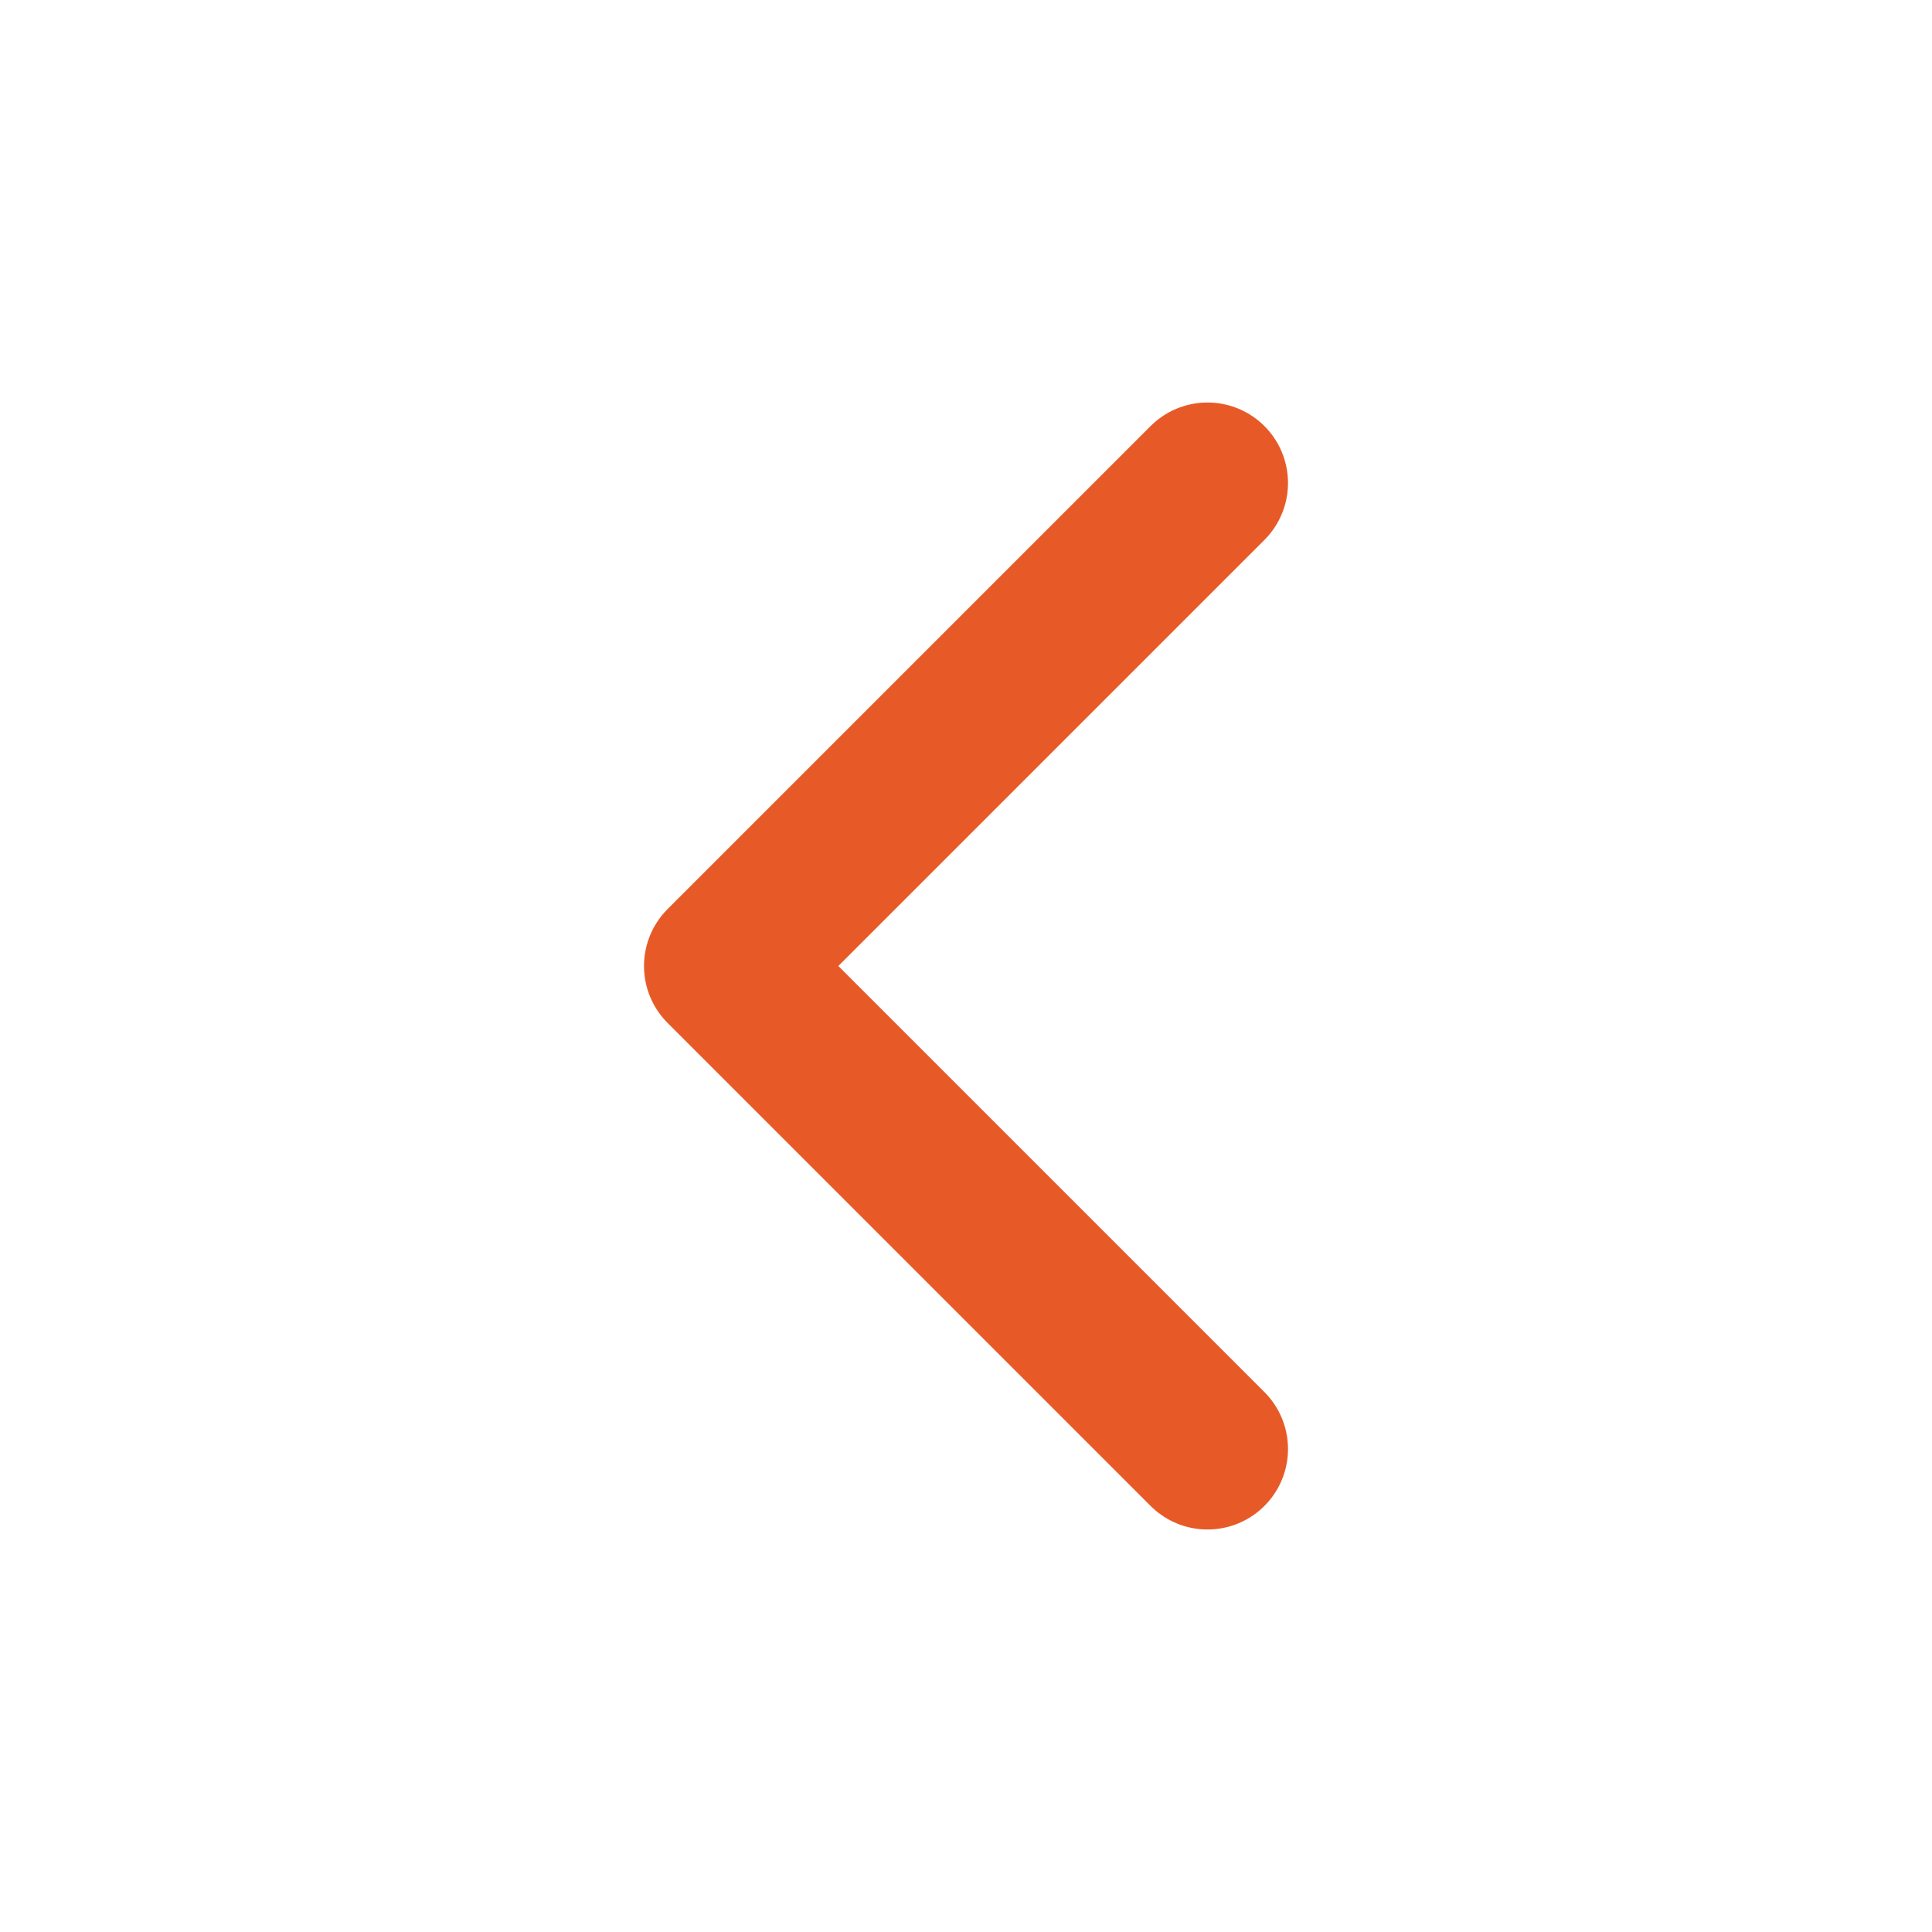
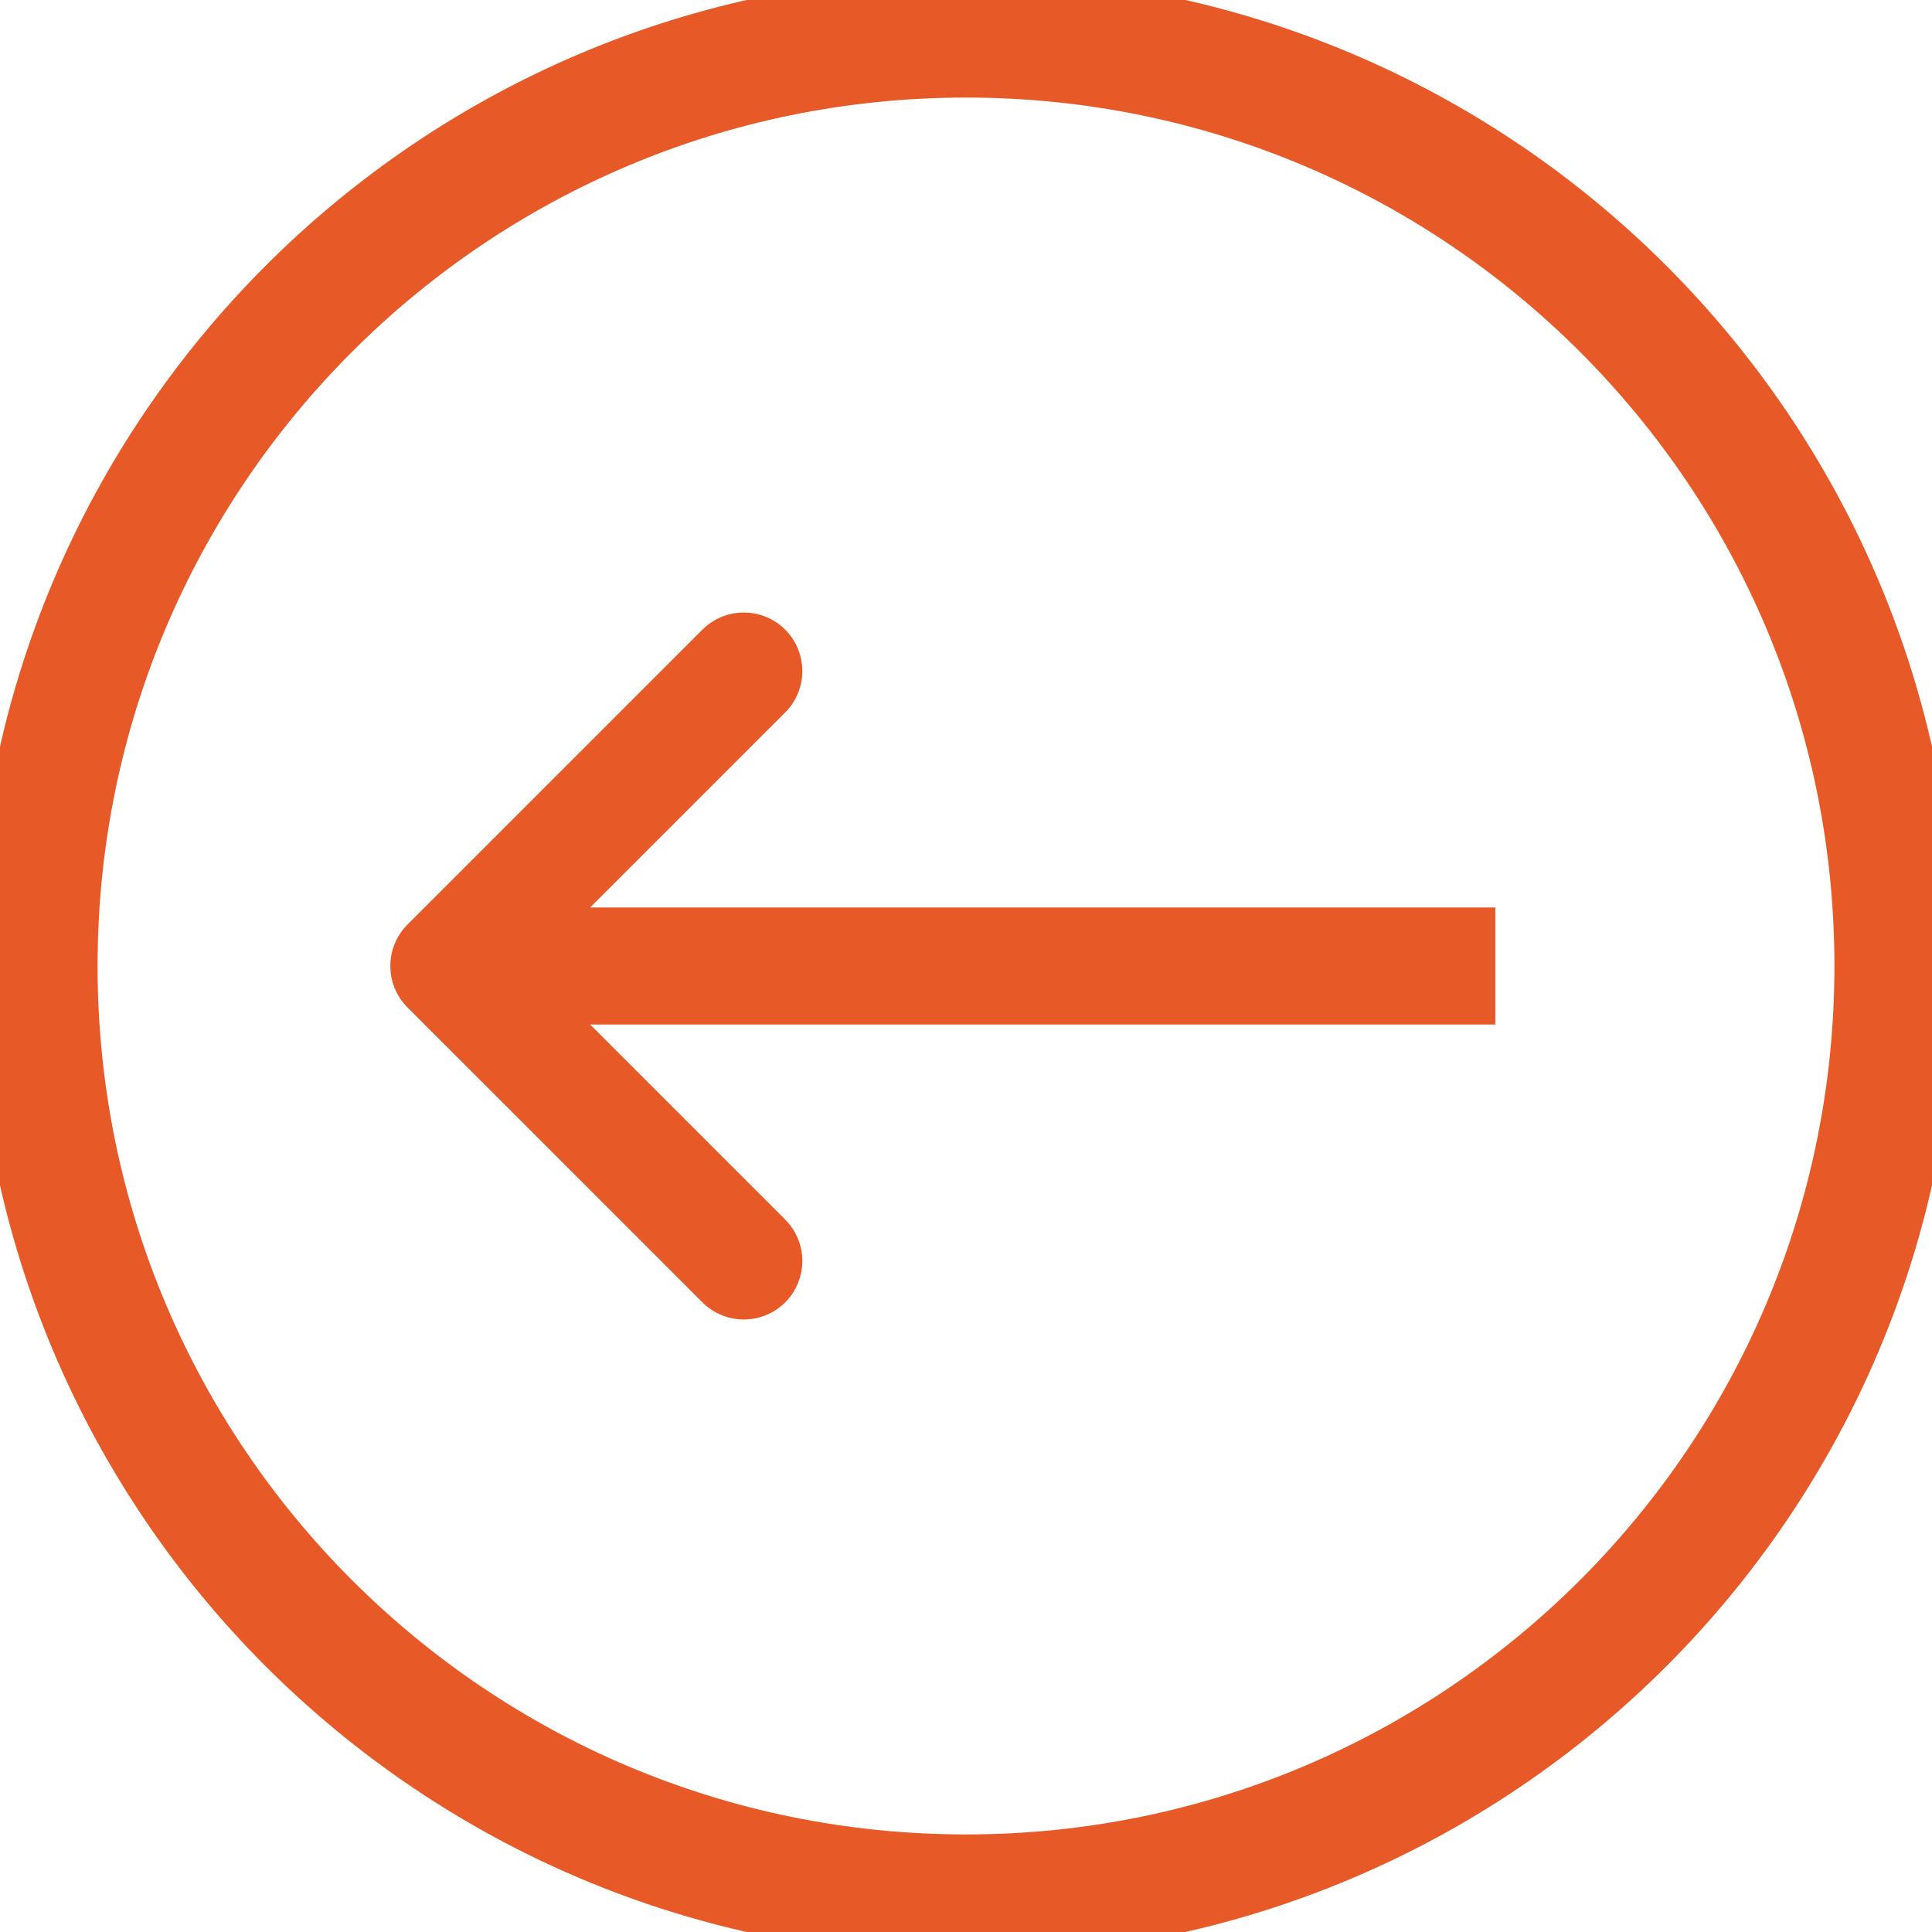
- <svg xmlns="http://www.w3.org/2000/svg" width="30" height="30" viewBox="0 0 24 24" fill="none" stroke="#e75a27" stroke-width="2" stroke-linecap="round" stroke-linejoin="round" class="lucide lucide-chevron-left">
-   <path d="m15 18-6-6 6-6" />
+ <svg xmlns="http://www.w3.org/2000/svg" width="30" height="30" viewBox="0 0 396 396" fill="none">
+   <circle cx="198" cy="198" r="190.5" stroke="#E75A27" stroke-width="25" />
+   <path d="M85.282 191.282C81.573 194.992 81.573 201.008 85.282 204.718L145.74 265.175C149.45 268.885 155.465 268.885 159.175 265.175C162.885 261.465 162.885 255.45 159.175 251.74L105.435 198L159.175 144.26C162.885 140.55 162.885 134.535 159.175 130.825C155.465 127.115 149.45 127.115 145.74 130.825L85.282 191.282ZM304 188.5L92 188.5V207.5L304 207.5V188.5Z" fill="#E75A27" stroke="#E75A27" stroke-width="5" />
</svg>
